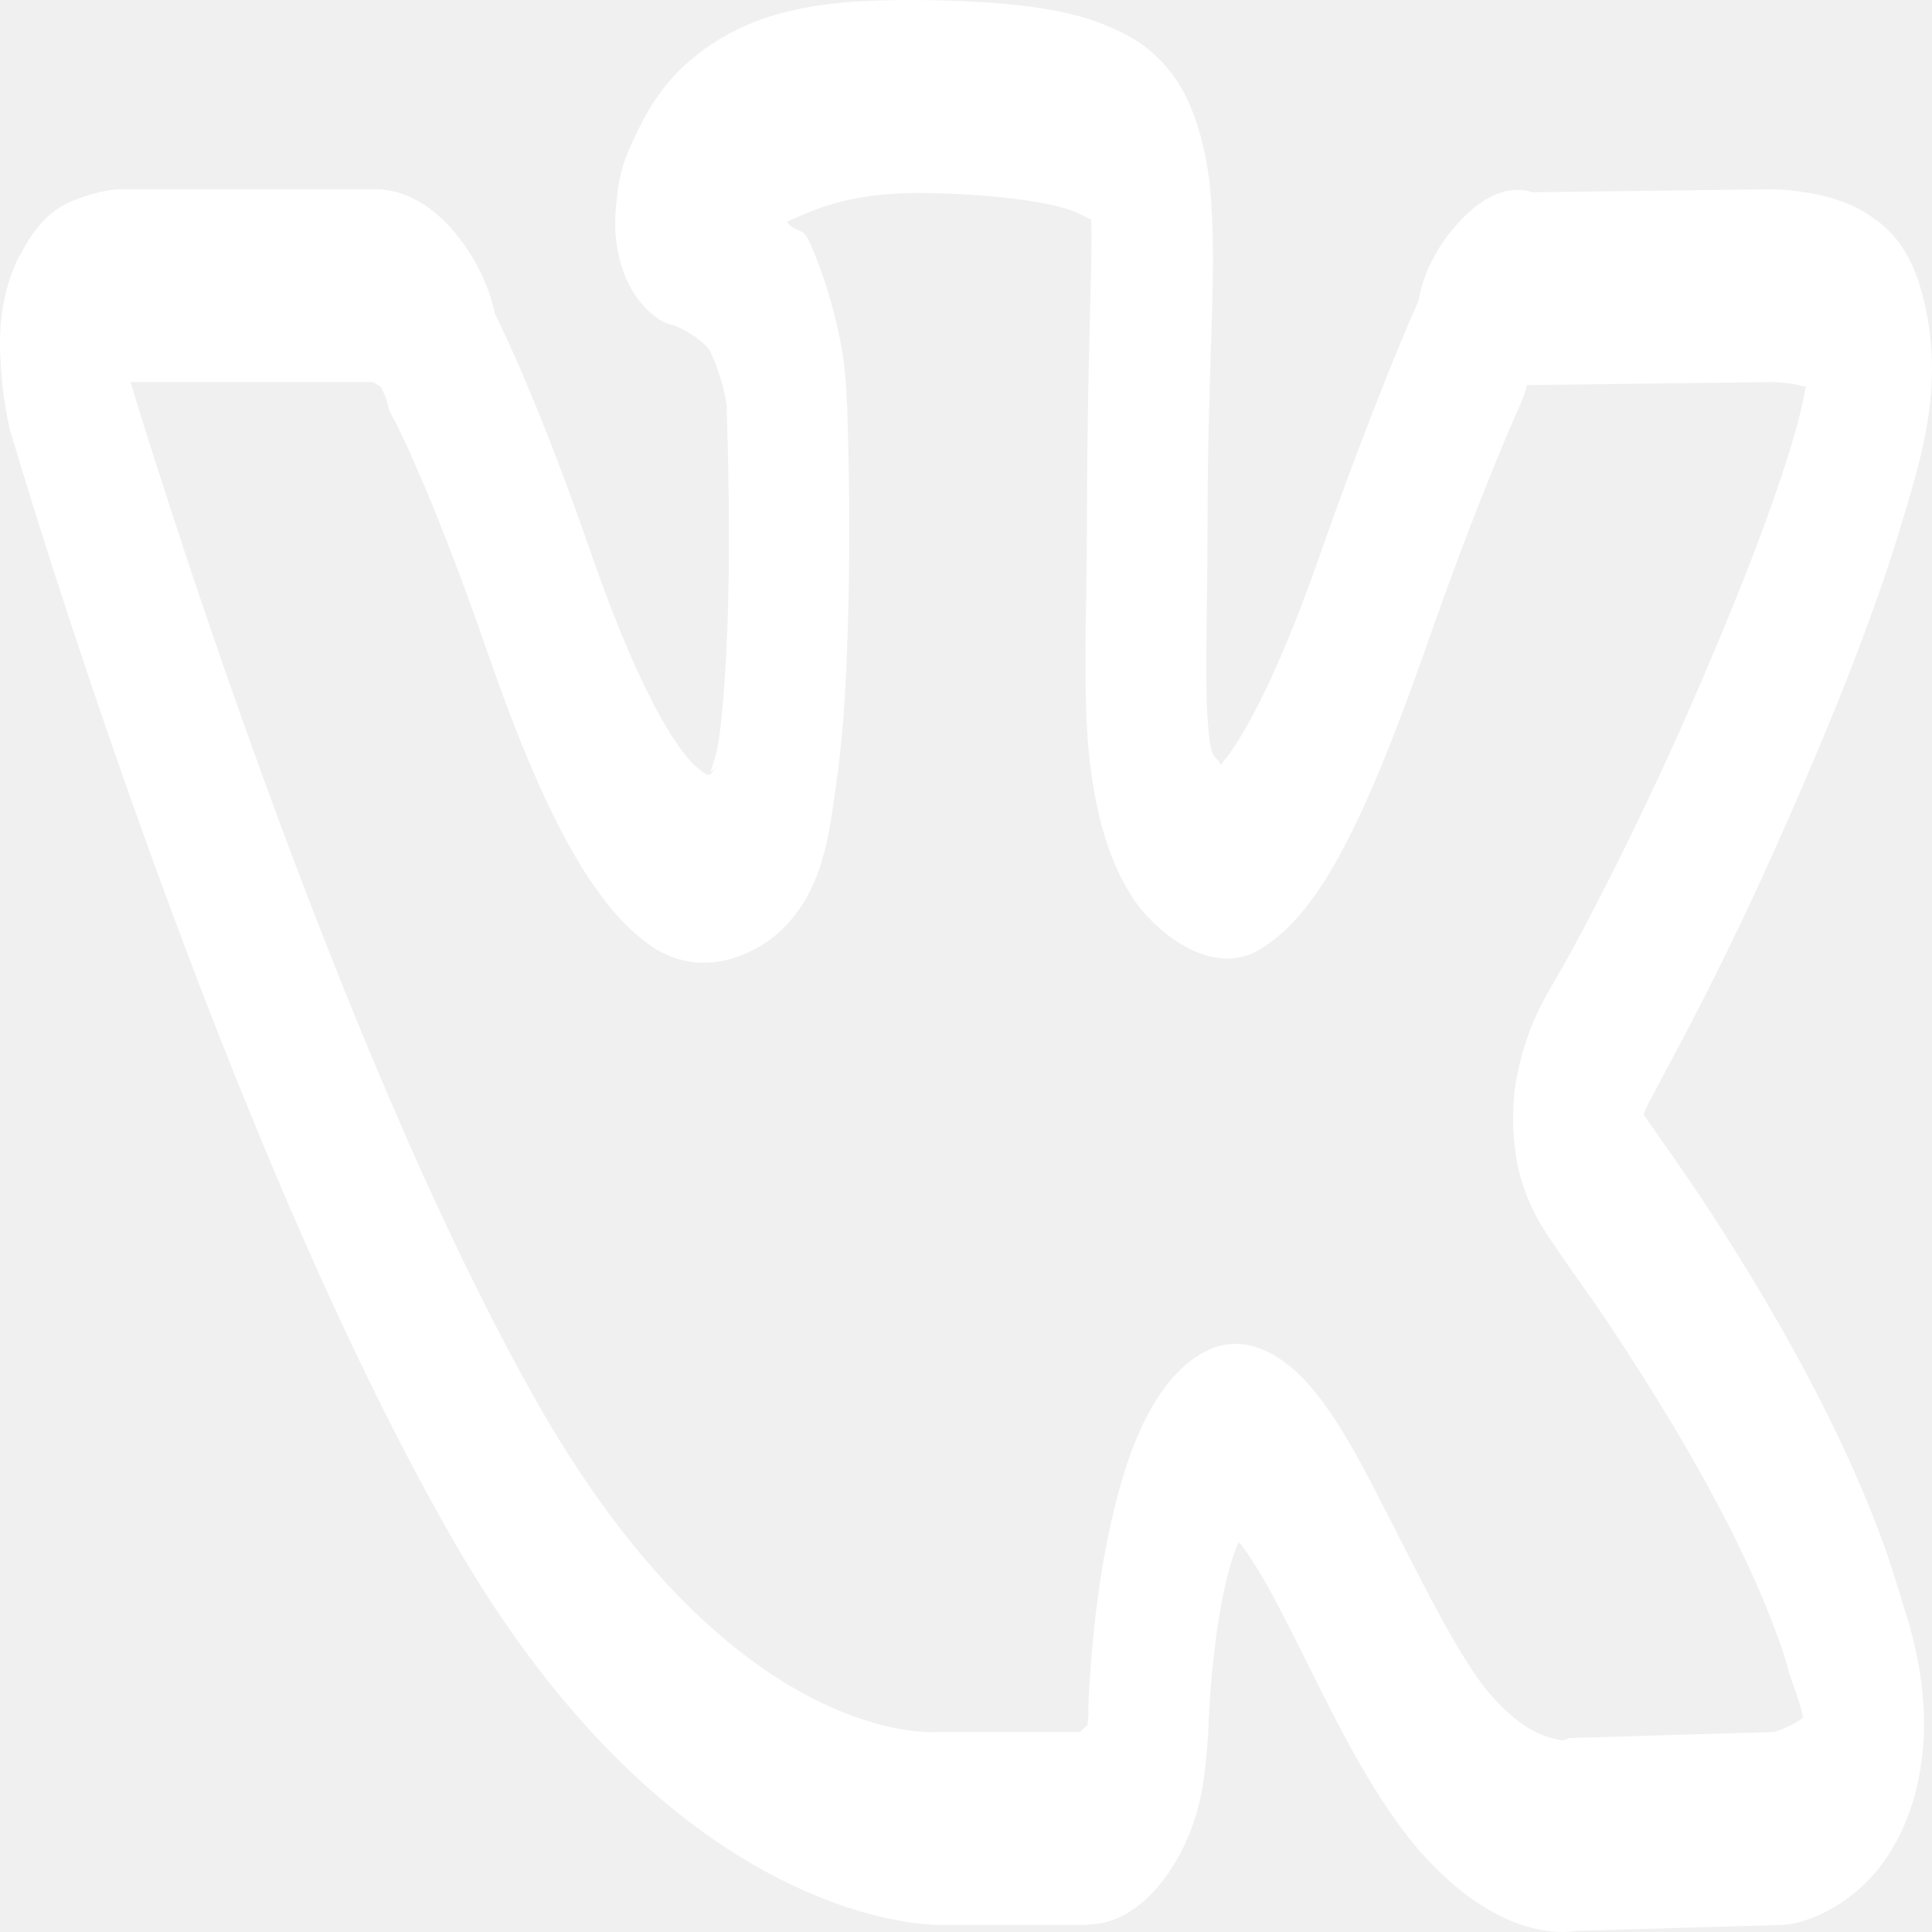
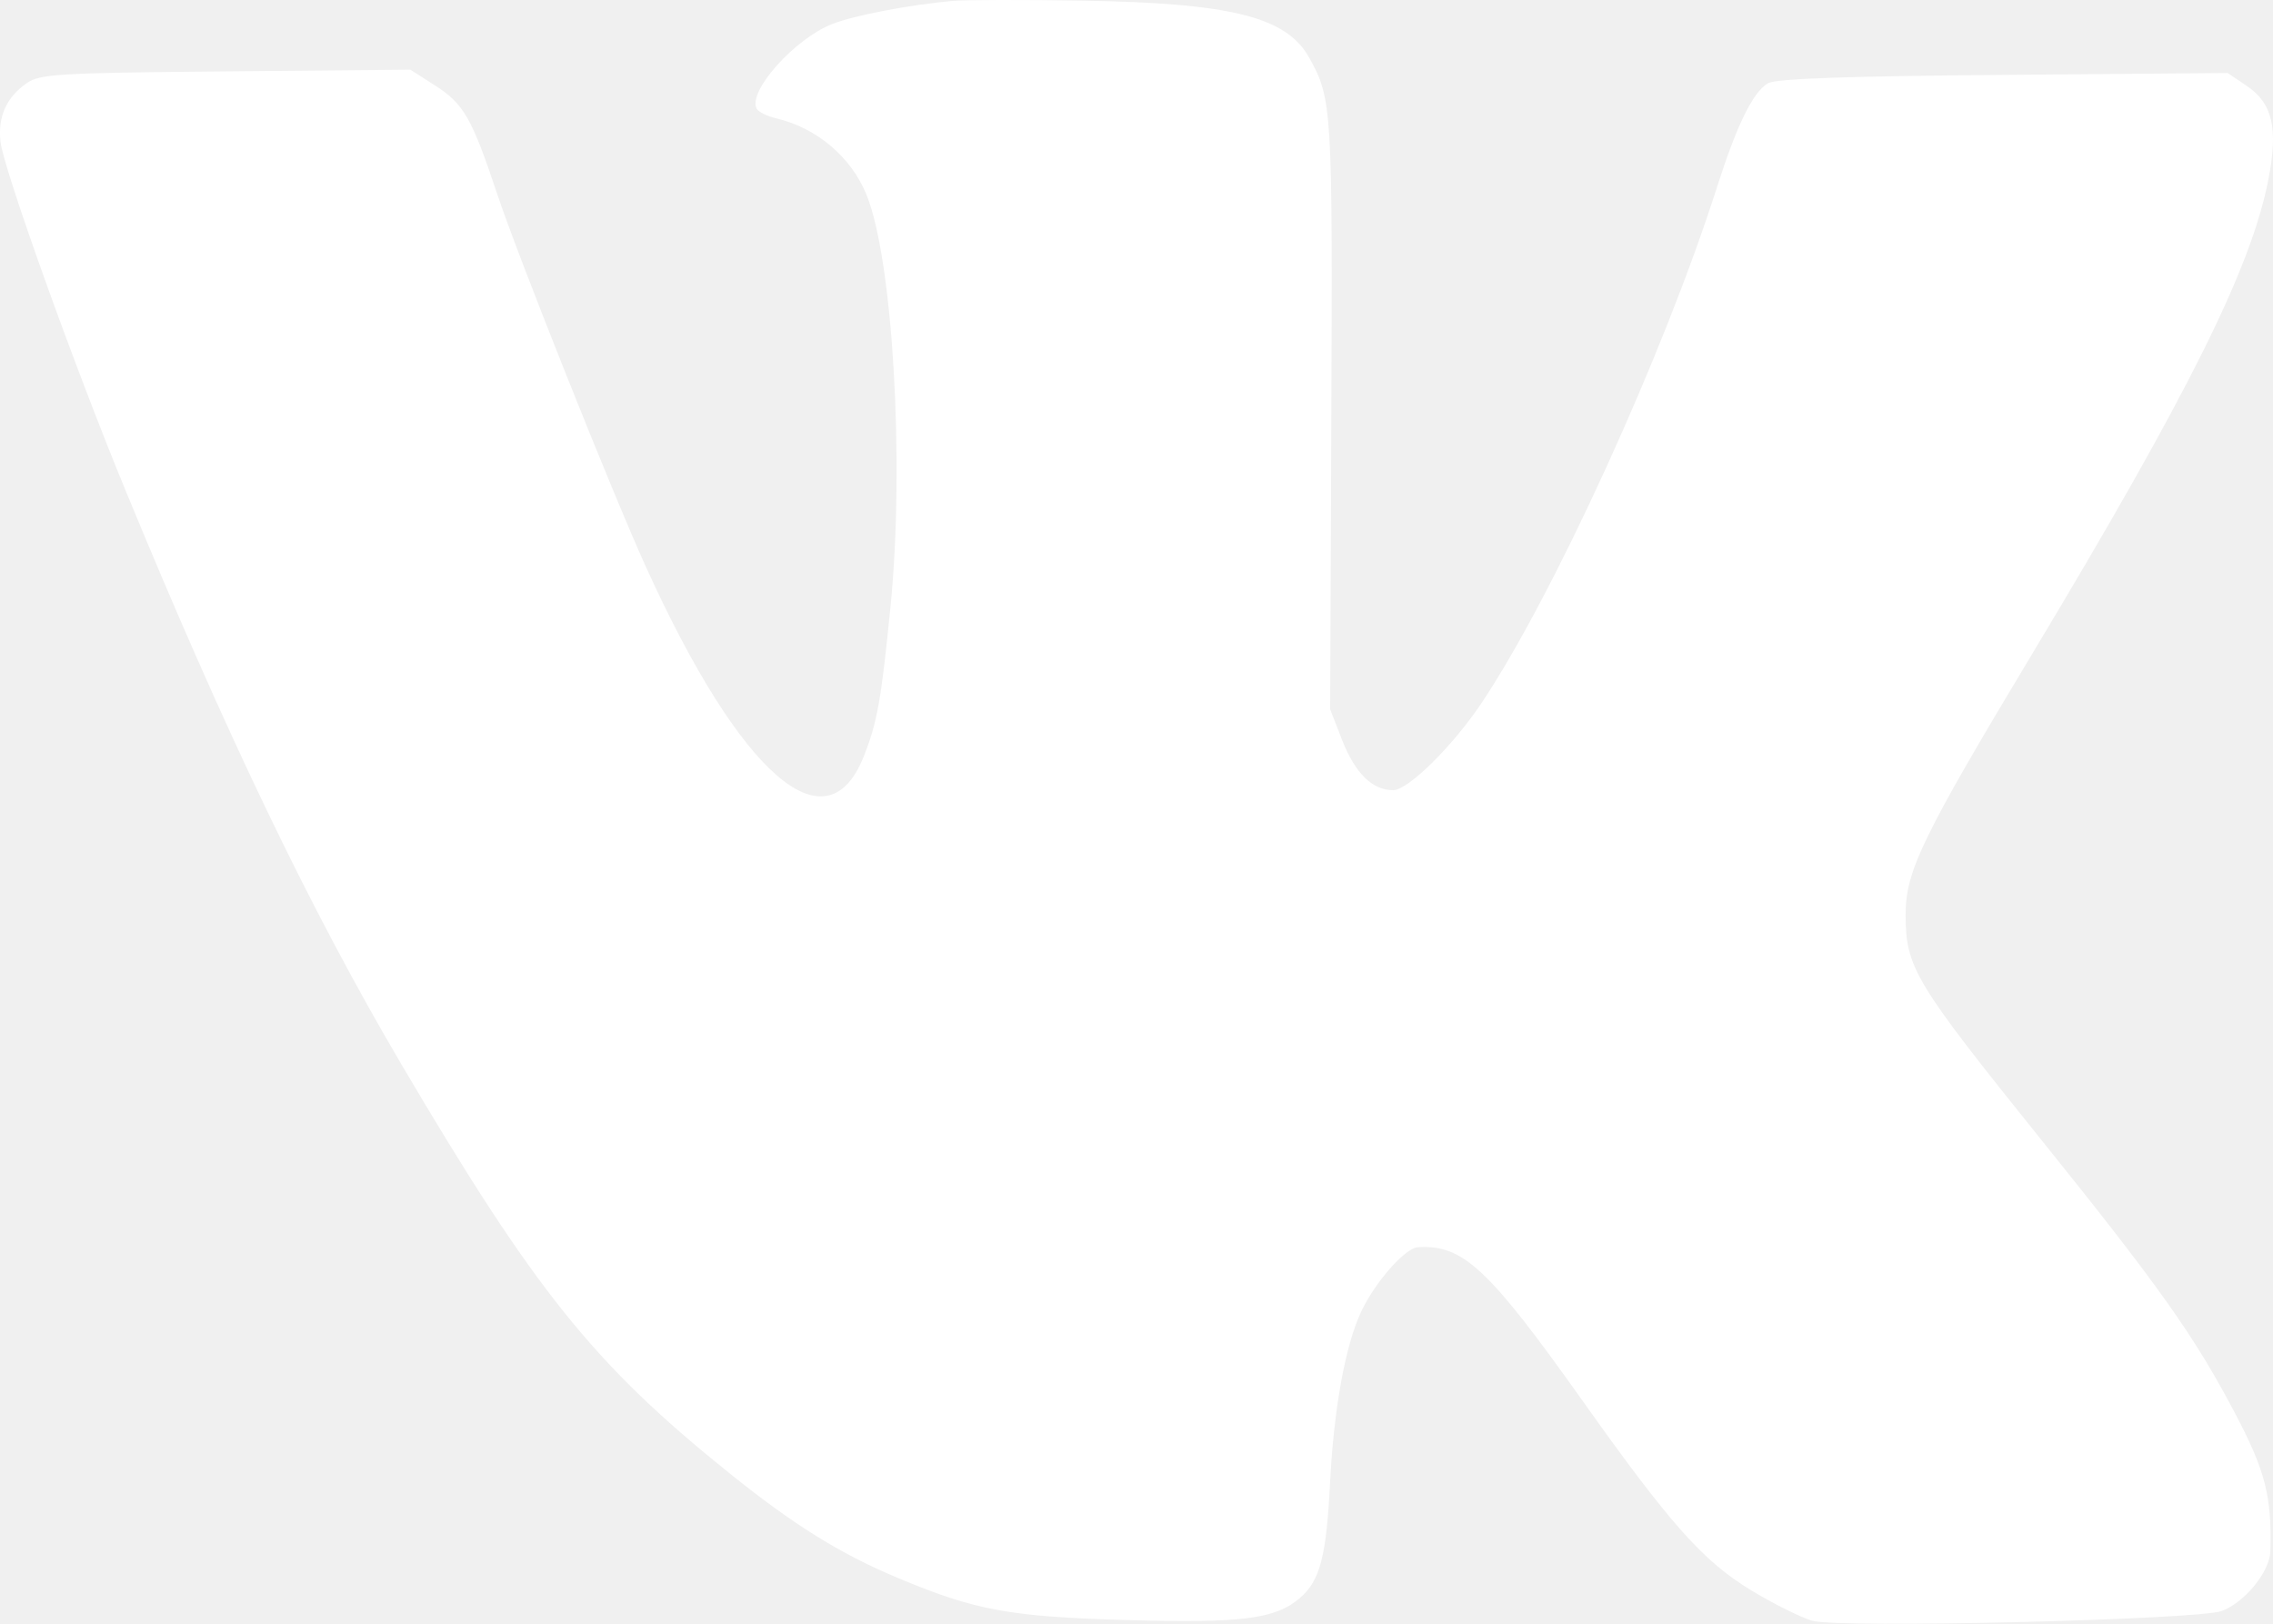
- <svg xmlns="http://www.w3.org/2000/svg" width="25" height="25" viewBox="0 0 25 25" fill="none">
-   <path d="M12.048 0.002C10.756 -0.017 9.781 0.08 8.965 0.753C8.63 1.026 8.392 1.377 8.209 1.786C8.112 1.991 8.02 2.176 7.978 2.605C7.953 2.81 7.935 3.151 8.069 3.521C8.203 3.901 8.49 4.155 8.685 4.203C8.831 4.233 9.142 4.437 9.196 4.554C9.324 4.847 9.373 5.061 9.391 5.178C9.41 5.295 9.404 5.217 9.404 5.217V5.334C9.404 5.334 9.452 6.562 9.422 7.83C9.404 8.454 9.367 9.107 9.306 9.545C9.245 9.984 9.093 10.091 9.312 9.886C9.16 10.033 9.215 10.091 9.026 9.935C8.831 9.789 8.325 9.107 7.661 7.196C6.997 5.276 6.515 4.281 6.406 4.067C6.363 3.872 6.259 3.472 5.906 3.034C5.449 2.468 4.98 2.459 4.98 2.459L4.937 2.449H1.531C1.531 2.449 1.336 2.459 1.111 2.537C0.885 2.615 0.562 2.702 0.258 3.307H0.251C-0.059 3.94 -0.005 4.515 0.02 4.866C0.05 5.227 0.117 5.51 0.117 5.51L0.13 5.568L0.148 5.627C0.148 5.627 2.75 14.507 5.857 19.917C8.776 25.005 12.158 24.908 12.158 24.908H14.077L14.12 24.898C14.12 24.898 14.735 24.947 15.253 24.021C15.515 23.543 15.576 23.095 15.607 22.763C15.643 22.422 15.643 22.149 15.643 22.149V22.227C15.643 22.227 15.667 21.584 15.777 20.911C15.832 20.58 15.911 20.248 15.984 20.063C16.021 19.956 16.021 19.985 16.033 19.956C16.167 20.112 16.386 20.472 16.618 20.931C17.093 21.837 17.629 23.095 18.379 23.962C18.921 24.576 19.433 24.849 19.823 24.947C20.085 25.015 20.274 25.005 20.402 24.986L23.052 24.908H23.077C23.077 24.908 23.625 24.888 24.174 24.332C24.442 24.06 24.753 23.562 24.856 22.851C24.966 22.139 24.844 21.369 24.588 20.658C24.673 20.901 24.57 20.58 24.491 20.326C24.411 20.073 24.289 19.732 24.107 19.303C23.753 18.464 23.168 17.285 22.199 15.784C21.742 15.082 21.45 14.692 21.267 14.419C21.322 14.292 21.328 14.283 21.535 13.893C21.864 13.279 22.346 12.372 22.955 11.017C23.686 9.38 24.216 8.044 24.558 6.933C24.899 5.831 25.173 4.915 24.868 3.784C24.704 3.17 24.411 2.936 24.198 2.79C23.979 2.644 23.784 2.585 23.601 2.537C23.241 2.449 22.924 2.449 22.924 2.449L19.835 2.488C19.744 2.459 19.39 2.351 18.933 2.819C18.483 3.268 18.379 3.745 18.355 3.892C18.281 4.057 17.77 5.217 17.057 7.245C16.338 9.292 15.85 9.847 15.789 9.896C15.771 9.867 15.807 9.877 15.722 9.799C15.686 9.75 15.649 9.711 15.619 9.185C15.594 8.658 15.625 7.83 15.625 6.855C15.625 4.759 15.741 3.667 15.674 2.624C15.643 2.098 15.509 1.455 15.216 1.026C14.924 0.607 14.607 0.451 14.278 0.314C13.76 0.109 13.059 0.022 12.048 0.002ZM12.036 2.498C12.98 2.517 13.644 2.634 13.888 2.732C14.095 2.819 14.126 2.858 14.12 2.839C14.12 2.858 14.12 2.849 14.12 2.878C14.144 3.297 14.065 4.642 14.065 6.855C14.065 7.722 14.022 8.561 14.065 9.399C14.107 10.237 14.296 11.261 14.851 11.865H14.857C14.79 11.797 15.558 12.713 16.289 12.294C17.02 11.865 17.599 10.793 18.422 8.463C19.141 6.397 19.671 5.237 19.671 5.237L19.719 5.12L19.756 5.003C19.756 5.003 19.744 4.993 19.756 4.983L22.924 4.944C22.924 4.944 23.144 4.944 23.357 5.003C23.363 5.003 23.369 5.003 23.375 5.003C23.345 5.022 23.369 5.149 23.156 5.841C22.882 6.728 22.388 7.995 21.688 9.565C21.109 10.842 20.676 11.67 20.353 12.275C20.03 12.869 19.787 13.152 19.628 13.932C19.549 14.312 19.567 14.877 19.683 15.257C19.793 15.628 19.927 15.832 20.061 16.037C20.329 16.447 20.646 16.846 21.109 17.577C22.017 18.981 22.528 20.014 22.815 20.697C22.961 21.048 23.046 21.291 23.101 21.467C23.156 21.642 23.119 21.574 23.241 21.905C23.345 22.207 23.327 22.247 23.327 22.227C23.223 22.325 22.961 22.412 22.955 22.412L20.304 22.49L20.231 22.52C20.231 22.52 20.237 22.529 20.073 22.49C19.902 22.442 19.634 22.325 19.293 21.935C18.872 21.457 18.342 20.346 17.818 19.332C17.562 18.835 17.3 18.347 16.971 17.957C16.642 17.568 16.124 17.207 15.594 17.49C15.137 17.724 14.839 18.26 14.65 18.757C14.461 19.264 14.351 19.79 14.266 20.268C14.107 21.233 14.083 22.1 14.083 22.1V22.178C14.083 22.178 14.083 22.237 14.071 22.325C14.04 22.344 13.998 22.393 13.973 22.412H12.109C12.109 22.412 9.531 22.627 7.003 18.24C4.297 13.513 1.891 5.607 1.689 4.944H4.827C4.858 4.964 4.968 5.032 4.955 5.022C4.882 4.925 4.992 5.139 4.992 5.139L5.041 5.324L5.126 5.48C5.126 5.48 5.607 6.416 6.296 8.405C7.033 10.54 7.655 11.651 8.349 12.187C9.044 12.723 9.775 12.343 10.086 12.06C10.665 11.524 10.732 10.774 10.829 10.081C10.927 9.389 10.957 8.648 10.976 7.927C11.012 6.543 10.963 5.363 10.963 5.276C10.957 5.247 10.957 4.905 10.896 4.535C10.829 4.155 10.707 3.658 10.476 3.131C10.378 2.917 10.287 3.024 10.184 2.868C10.616 2.673 11.079 2.478 12.036 2.498Z" fill="white" />
+ <svg xmlns="http://www.w3.org/2000/svg" width="35" height="25" viewBox="0 0 35 25" fill="none">
+   <path fill-rule="evenodd" clip-rule="evenodd" d="M14.666 0.014C14 0.075 13.156 0.236 12.819 0.368C12.239 0.594 11.516 1.4 11.65 1.671C11.674 1.721 11.809 1.789 11.949 1.821C12.576 1.968 13.105 2.415 13.343 2.999C13.748 3.997 13.931 7.12 13.713 9.331C13.568 10.792 13.507 11.131 13.294 11.661C12.72 13.082 11.403 11.931 9.952 8.741C9.435 7.606 7.981 3.962 7.657 2.99C7.265 1.815 7.141 1.598 6.695 1.313L6.319 1.073L3.48 1.099C0.916 1.122 0.619 1.139 0.418 1.276C0.101 1.494 -0.035 1.792 0.007 2.179C0.052 2.593 1.129 5.6 1.923 7.526C3.468 11.277 4.776 14.001 6.175 16.377C8.233 19.872 9.143 21.006 11.245 22.693C12.227 23.481 12.935 23.921 13.811 24.289C15.014 24.794 15.538 24.891 17.334 24.943C19.122 24.994 19.636 24.929 20.015 24.605C20.327 24.337 20.423 23.969 20.481 22.822C20.539 21.69 20.715 20.719 20.957 20.201C21.17 19.744 21.634 19.215 21.833 19.203C22.527 19.16 22.916 19.523 24.367 21.565C25.727 23.48 26.23 24.043 26.981 24.495C27.32 24.699 27.735 24.905 27.905 24.954C28.315 25.073 33.857 24.94 34.214 24.803C34.569 24.667 34.95 24.197 34.959 23.886C34.983 23.033 34.884 22.648 34.409 21.747C33.784 20.562 33.248 19.806 31.421 17.535C29.481 15.123 29.346 14.899 29.343 14.092C29.341 13.415 29.593 12.894 31.296 10.061C33.698 6.064 34.66 4.134 34.927 2.773C35.084 1.974 34.995 1.589 34.59 1.318L34.302 1.124L30.847 1.153C28.404 1.173 27.342 1.211 27.223 1.282C26.991 1.42 26.745 1.921 26.437 2.886C25.617 5.455 23.927 9.156 22.814 10.823C22.37 11.487 21.682 12.166 21.452 12.166C21.131 12.166 20.867 11.906 20.666 11.394L20.482 10.92L20.5 6.459C20.52 1.661 20.512 1.519 20.158 0.886C19.81 0.262 18.961 0.048 16.684 0.01C15.762 -0.005 14.854 -0.003 14.666 0.014Z" fill="white" />
</svg>
